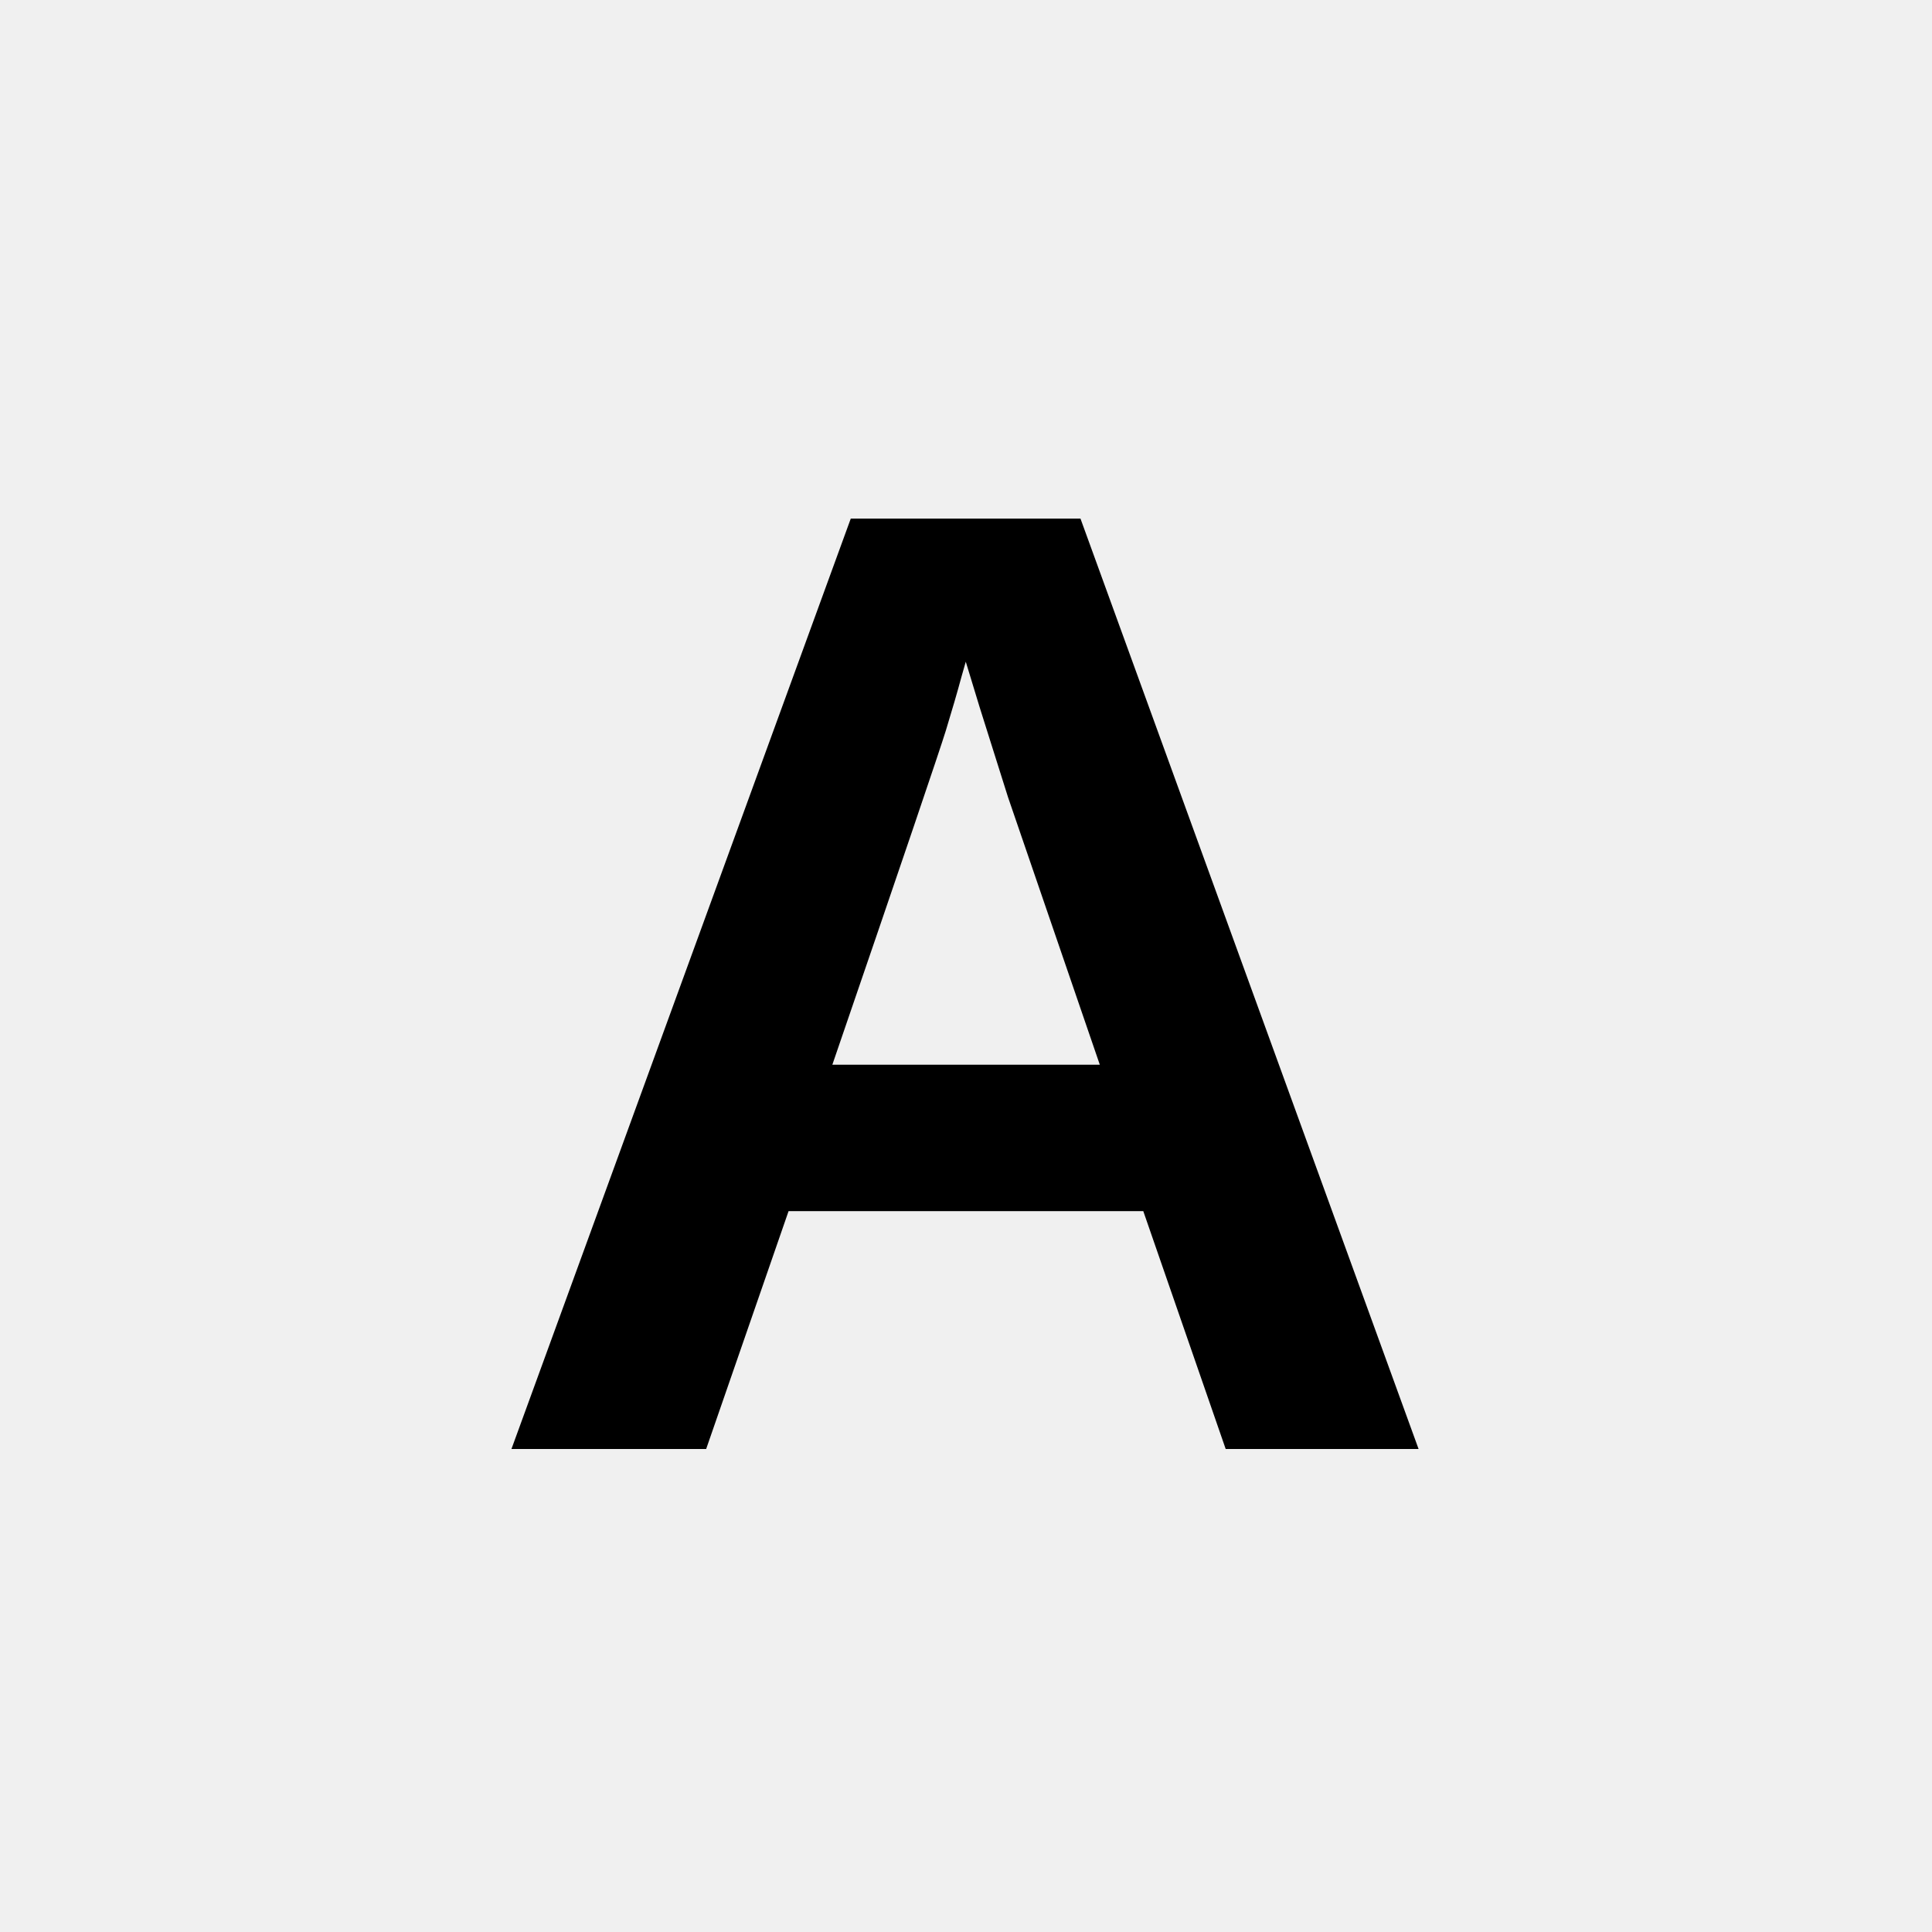
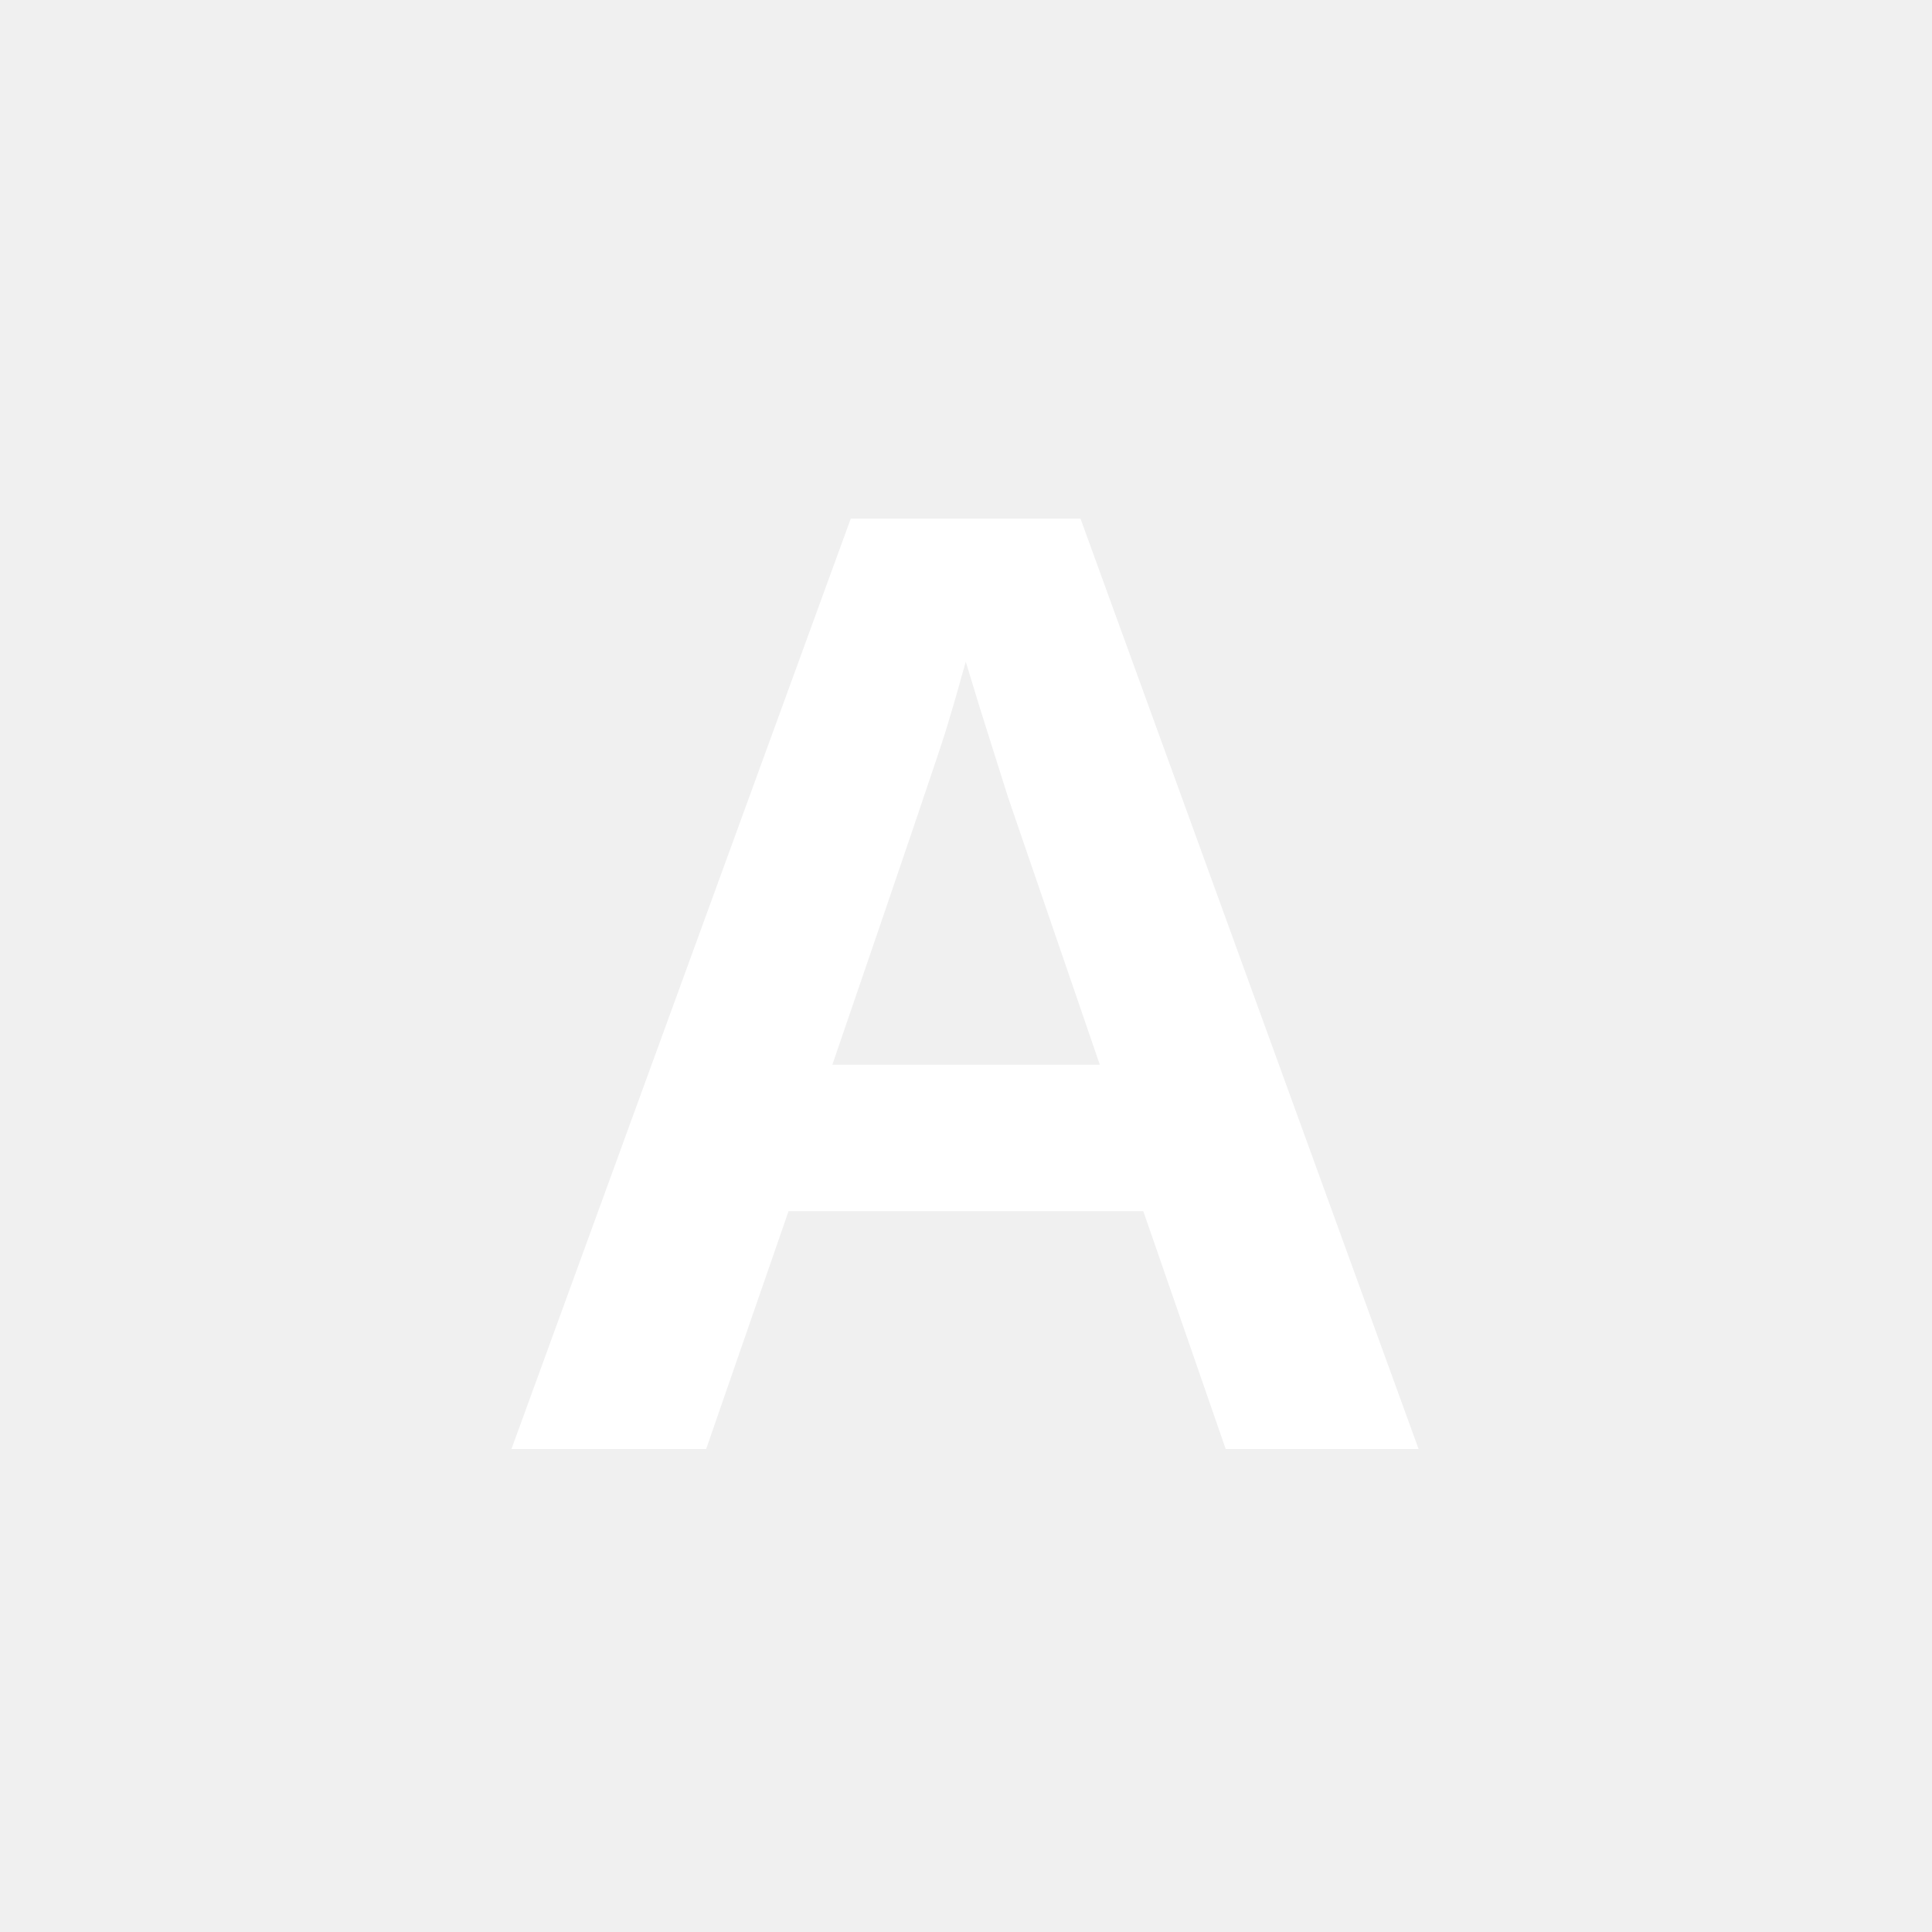
<svg xmlns="http://www.w3.org/2000/svg" viewBox="0 0 100 100">
-   <text x="50" y="75" font-size="70" text-anchor="middle" fill="black" font-family="Arial, sans-serif" font-weight="bold">
+   <text x="50" y="75" font-size="70" text-anchor="middle" fill="white" font-family="Arial, sans-serif" font-weight="bold">
    A
  </text>
</svg>
